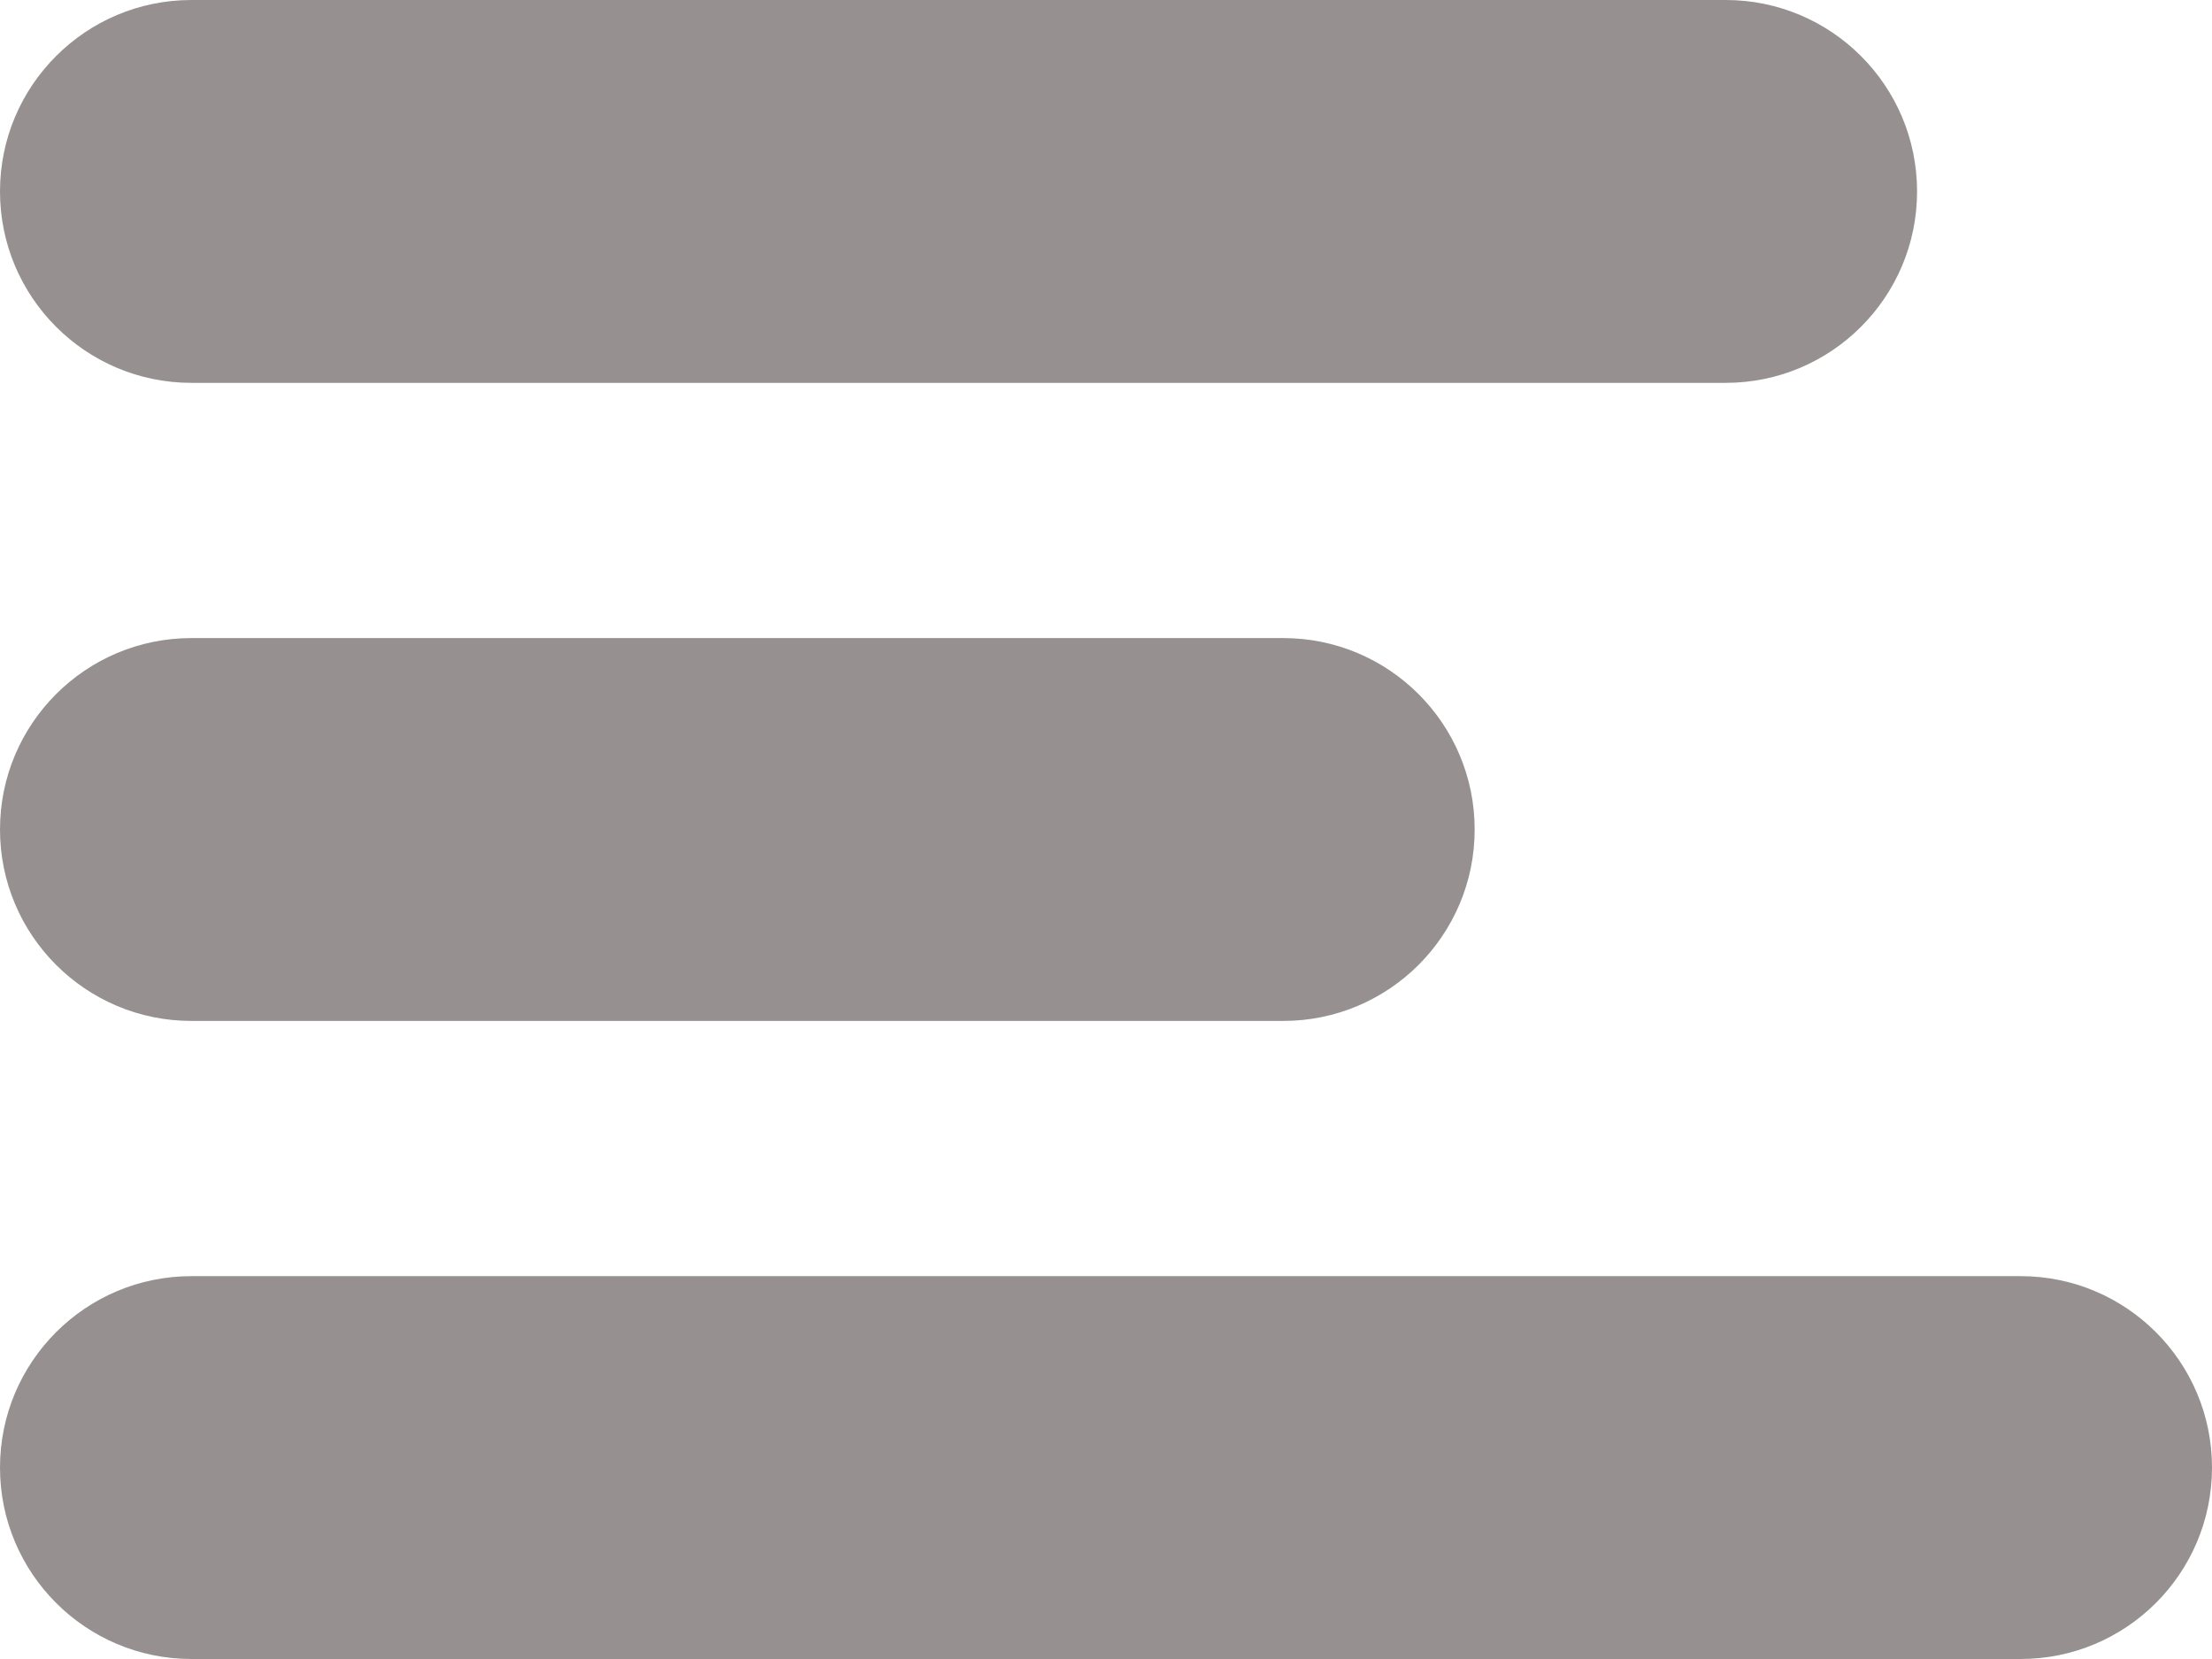
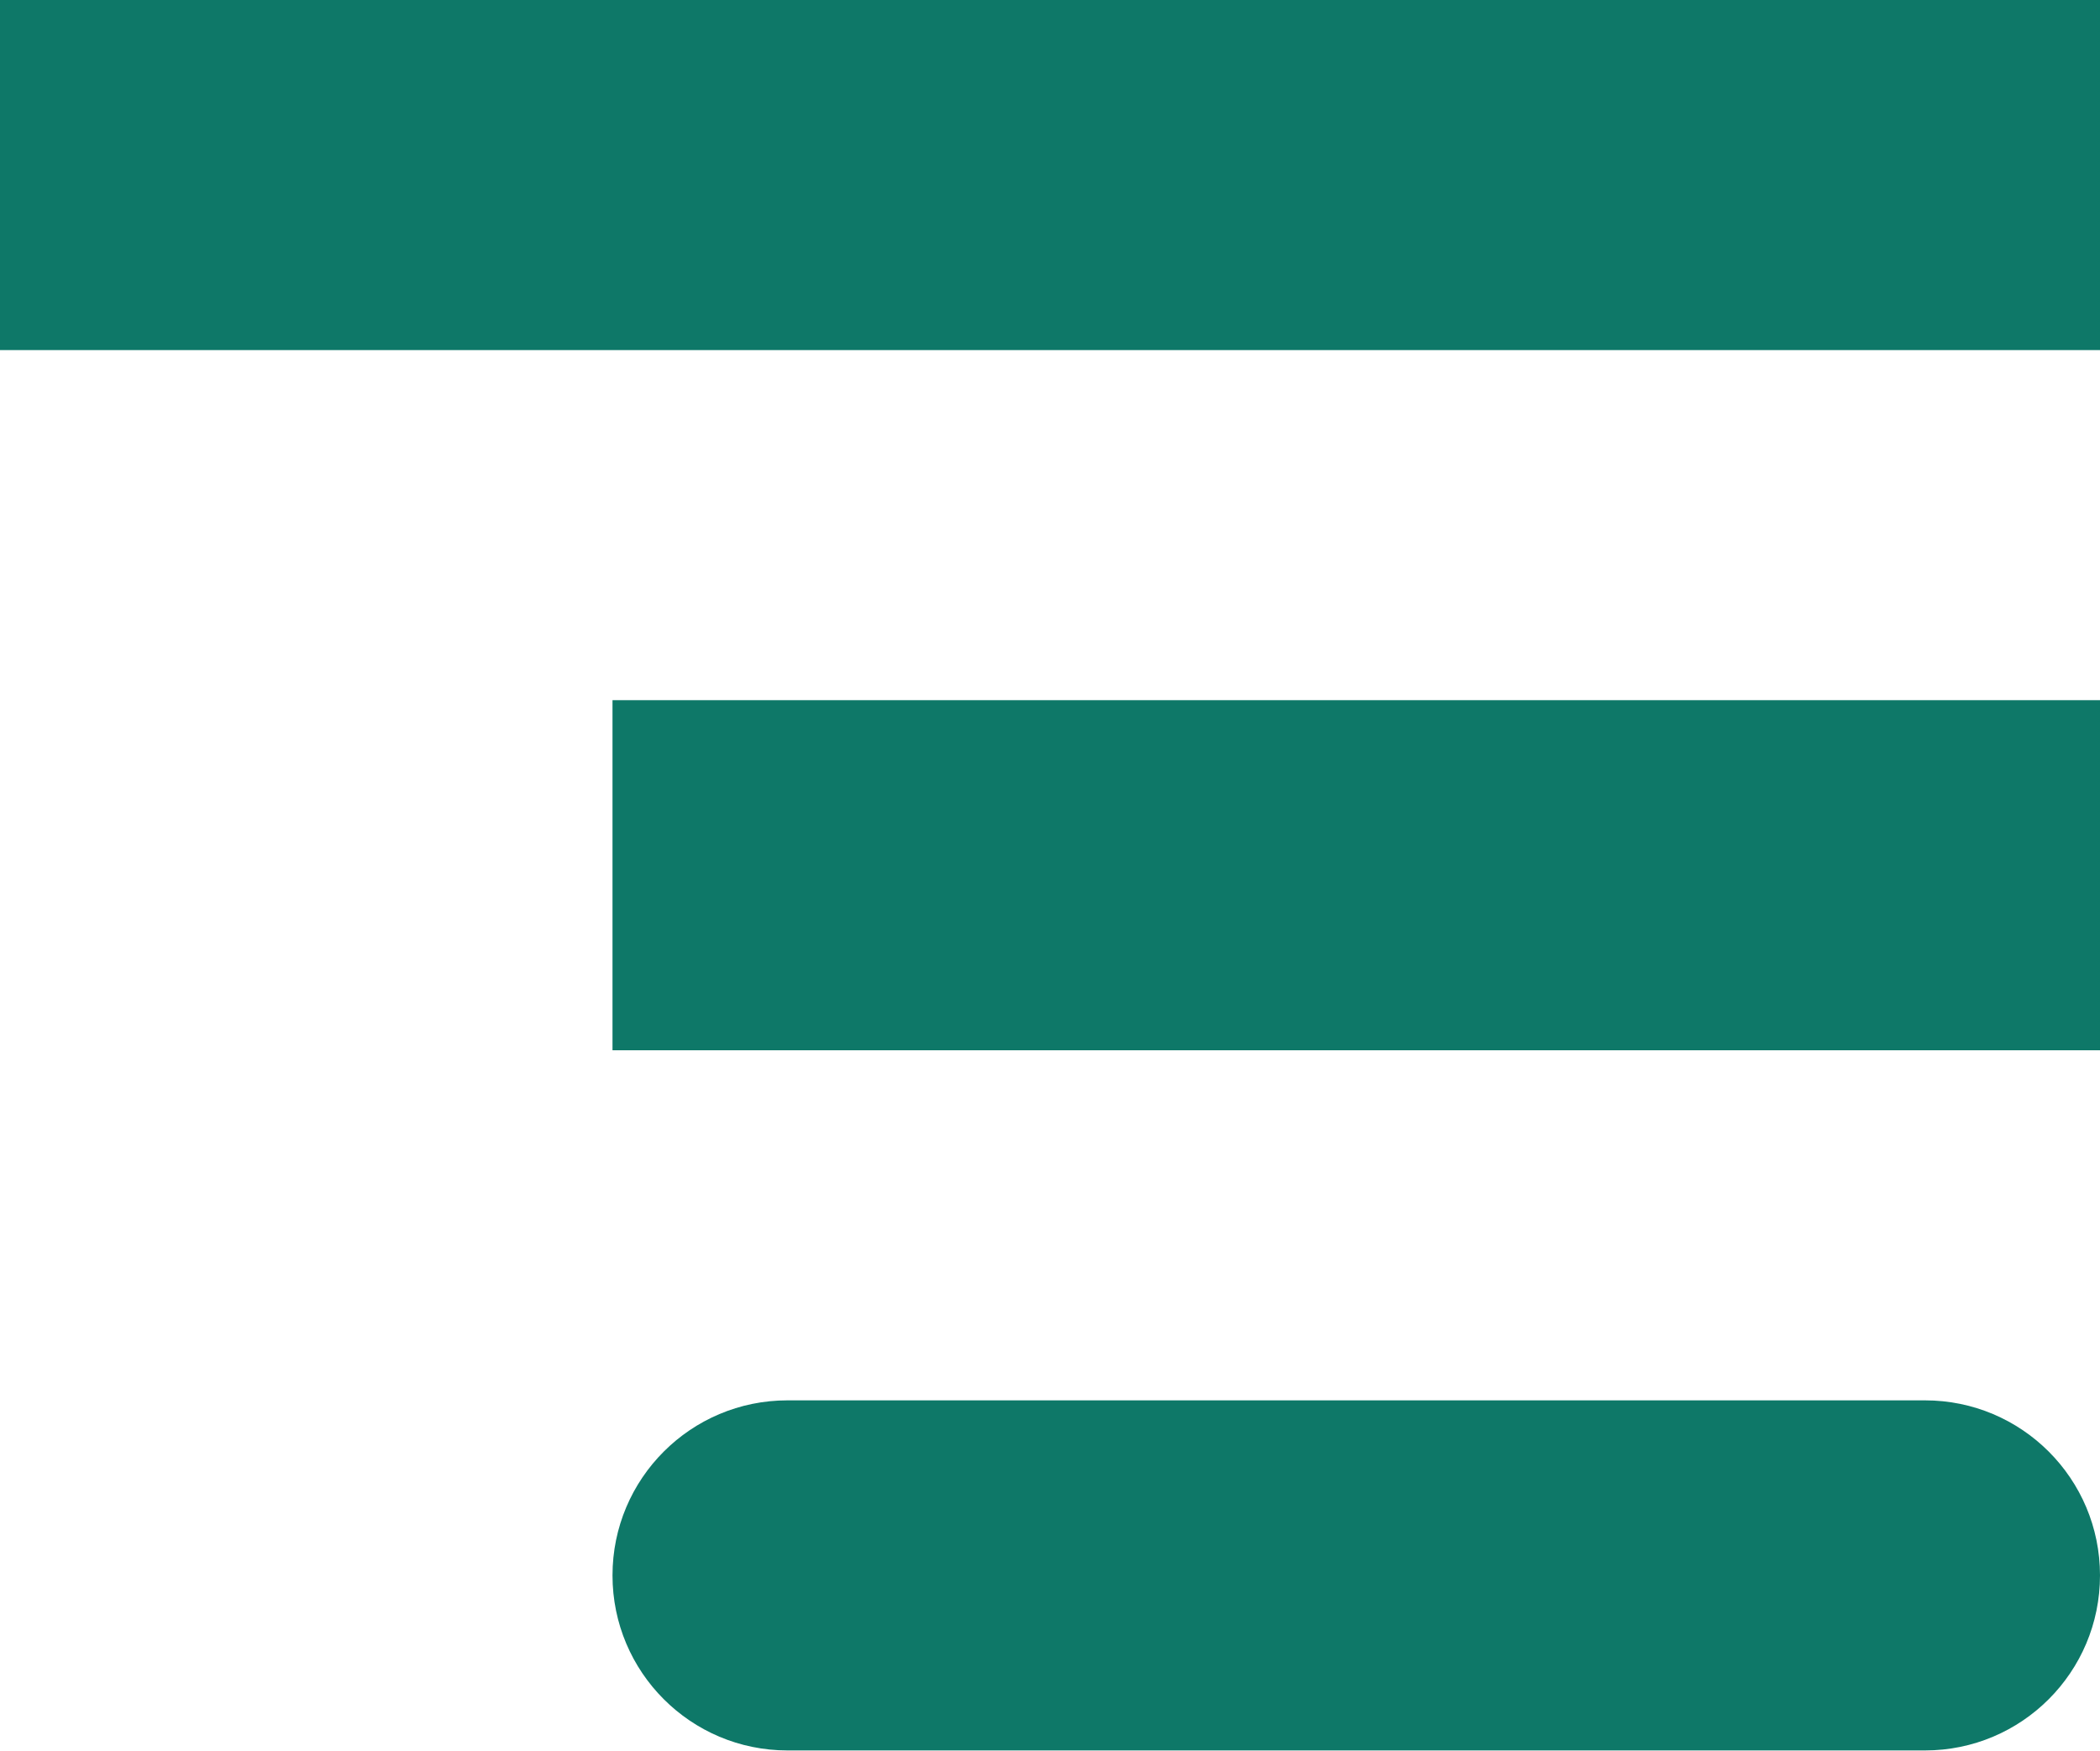
- <svg xmlns="http://www.w3.org/2000/svg" width="24px" height="18px" viewBox="0 0 24 18" version="1.1">
-   <g id="商品详情" stroke="none" stroke-width="1" fill="none" fill-rule="evenodd">
-     <g id="04-H5-菜单" transform="translate(-119, -78)" fill="#969190">
-       <g id="编组" transform="translate(119, 78)">
-         <rect id="矩形" x="9.09494702e-13" y="6.923" width="16" height="4.154" rx="2.077" />
-         <rect id="矩形备份-25" x="0" y="0" width="20.8" height="4.154" rx="2.077" />
-         <rect id="矩形备份-26" x="9.09494702e-13" y="13.846" width="24" height="4.154" rx="2.077" />
+ <svg xmlns="http://www.w3.org/2000/svg" width="24px" height="20px" viewBox="0 0 24 20" version="1.1">
+   <g id="控件" stroke="none" stroke-width="1" fill="none" fill-rule="evenodd">
+     <g id="h5-top" transform="translate(-121, -15)" fill="#0E7868">
+       <g id="编组-5" transform="translate(121, 15)">
+         <rect id="矩形" x="0" y="0" width="24" height="4" />
+         <rect id="矩形备份-2" x="7" y="8" width="17" height="4" />
+         <path d="M9,16 L22,16 C23.105,16 24,16.895 24,18 C24,19.105 23.105,20 22,20 L9,20 C7.895,20 7,19.105 7,18 C7,16.895 7.895,16 9,16 Z" id="矩形备份-3" />
      </g>
    </g>
  </g>
</svg>
